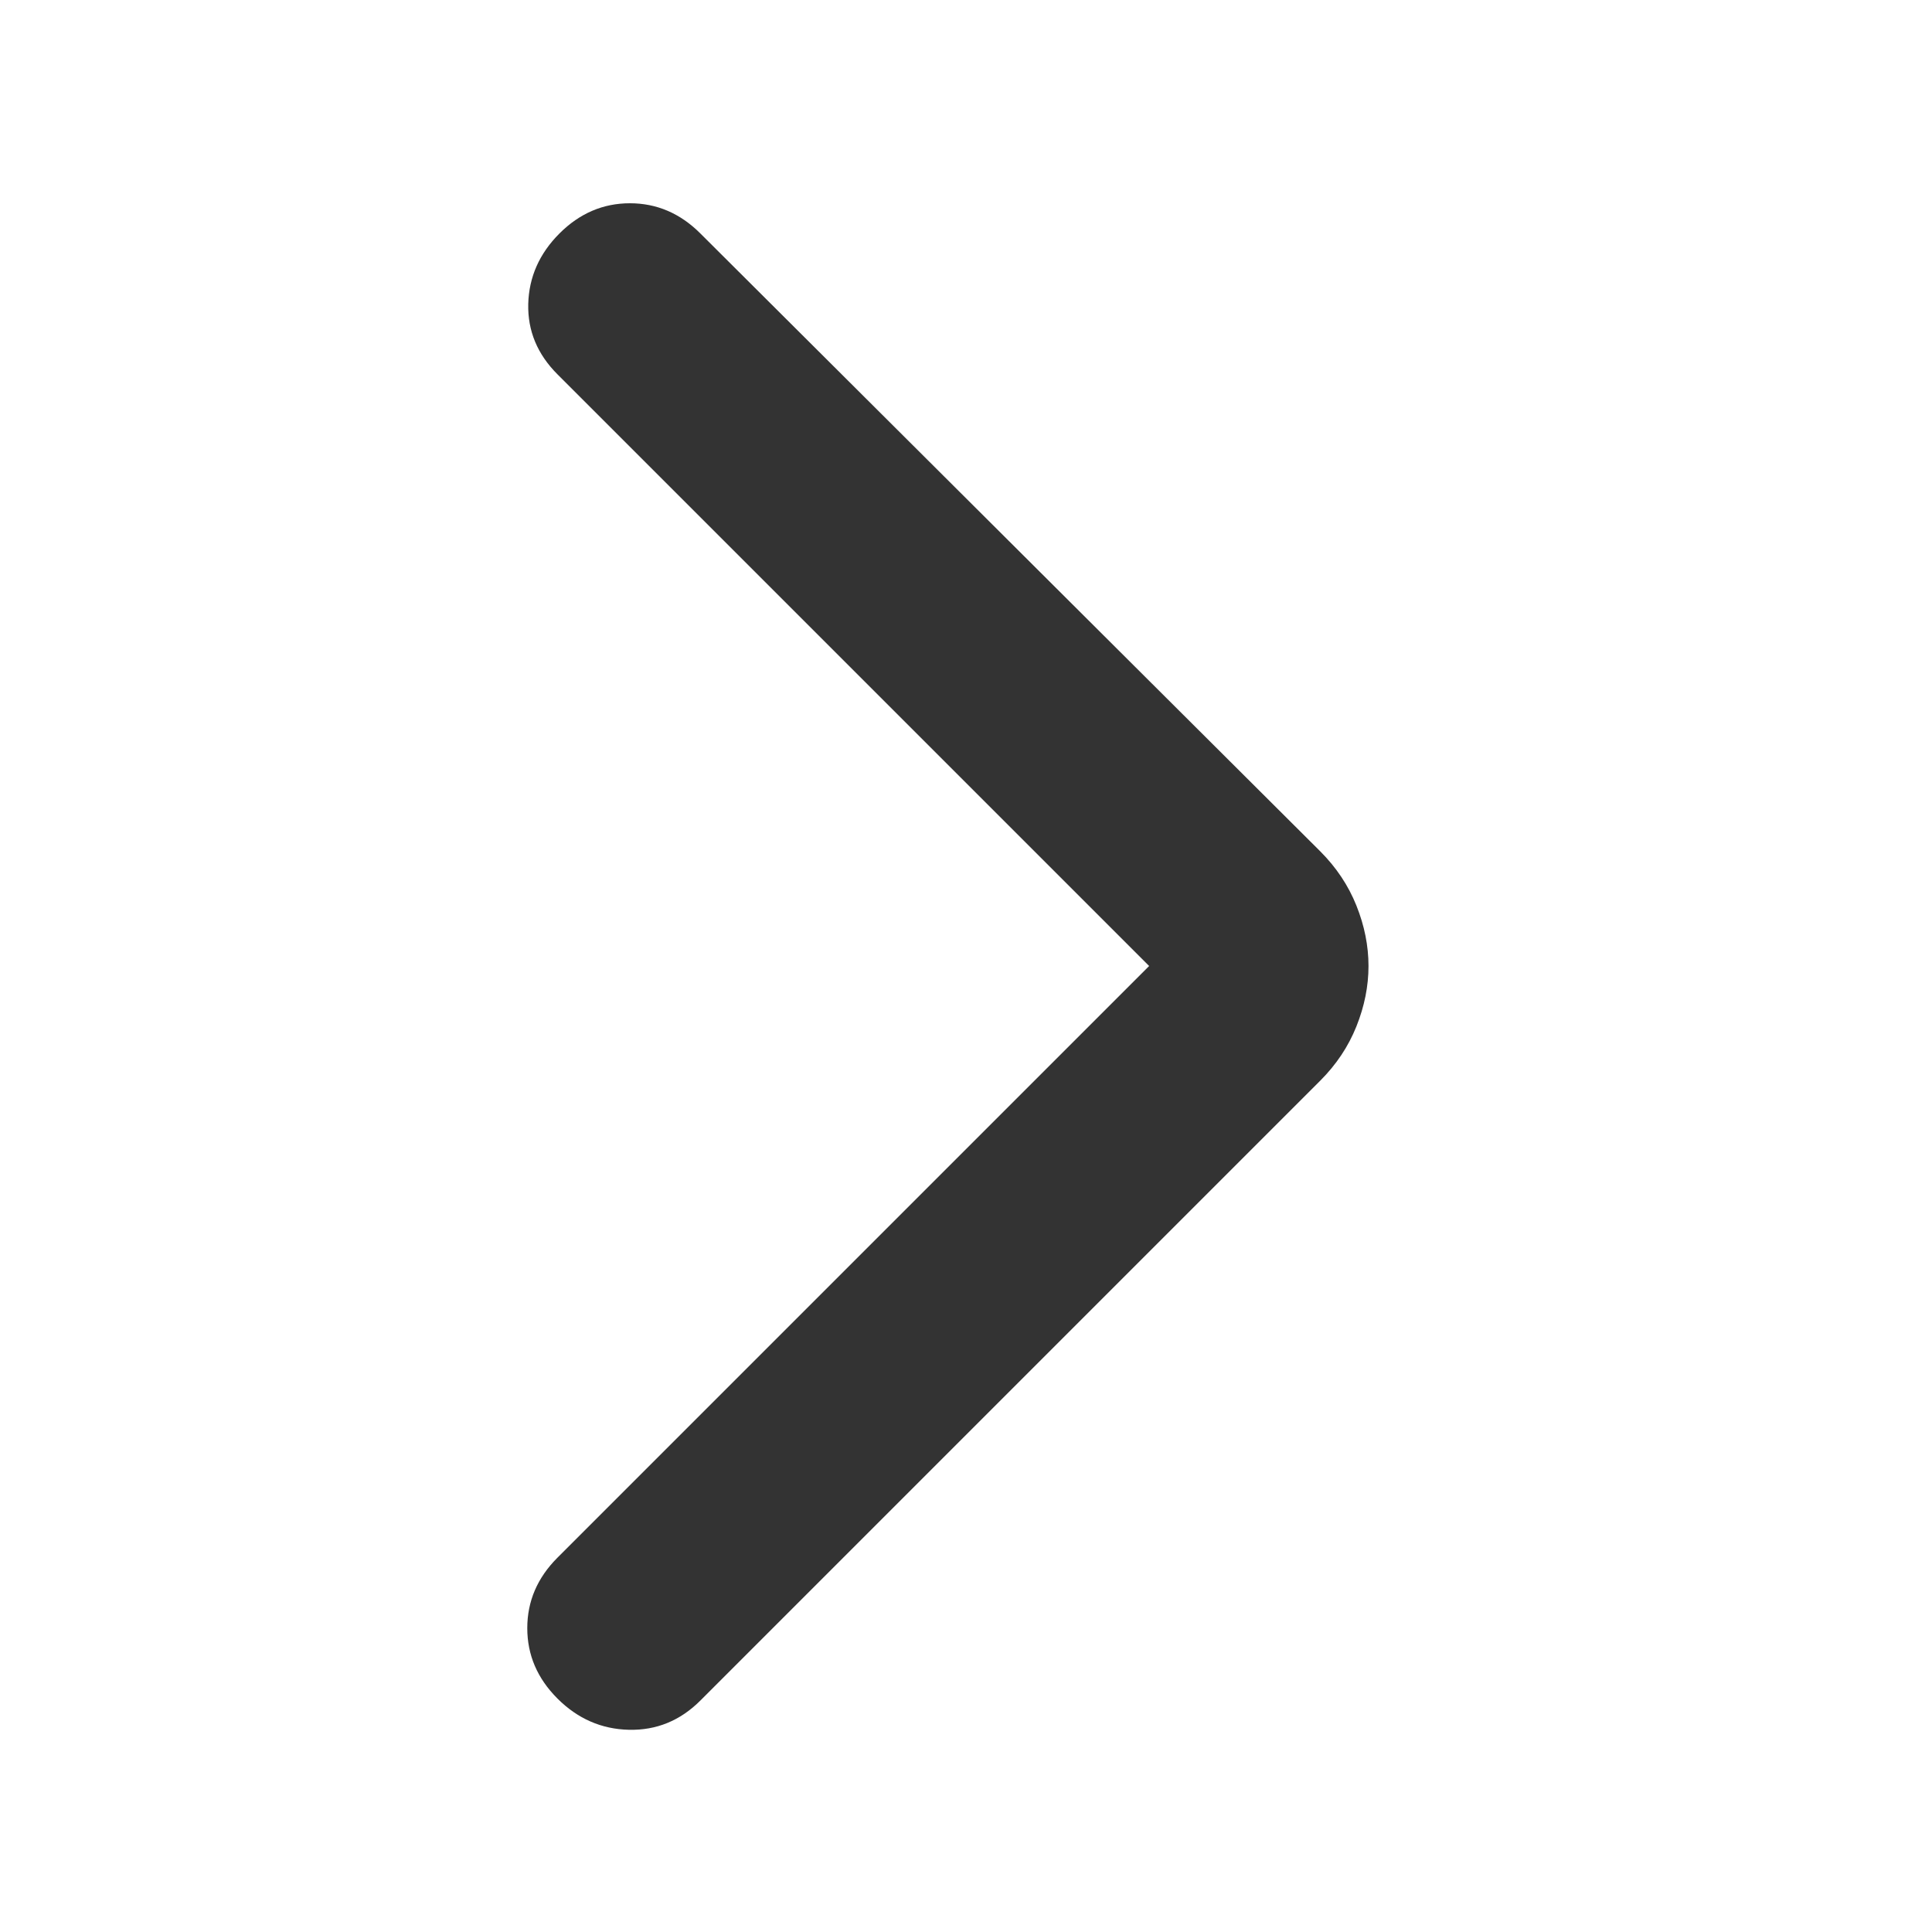
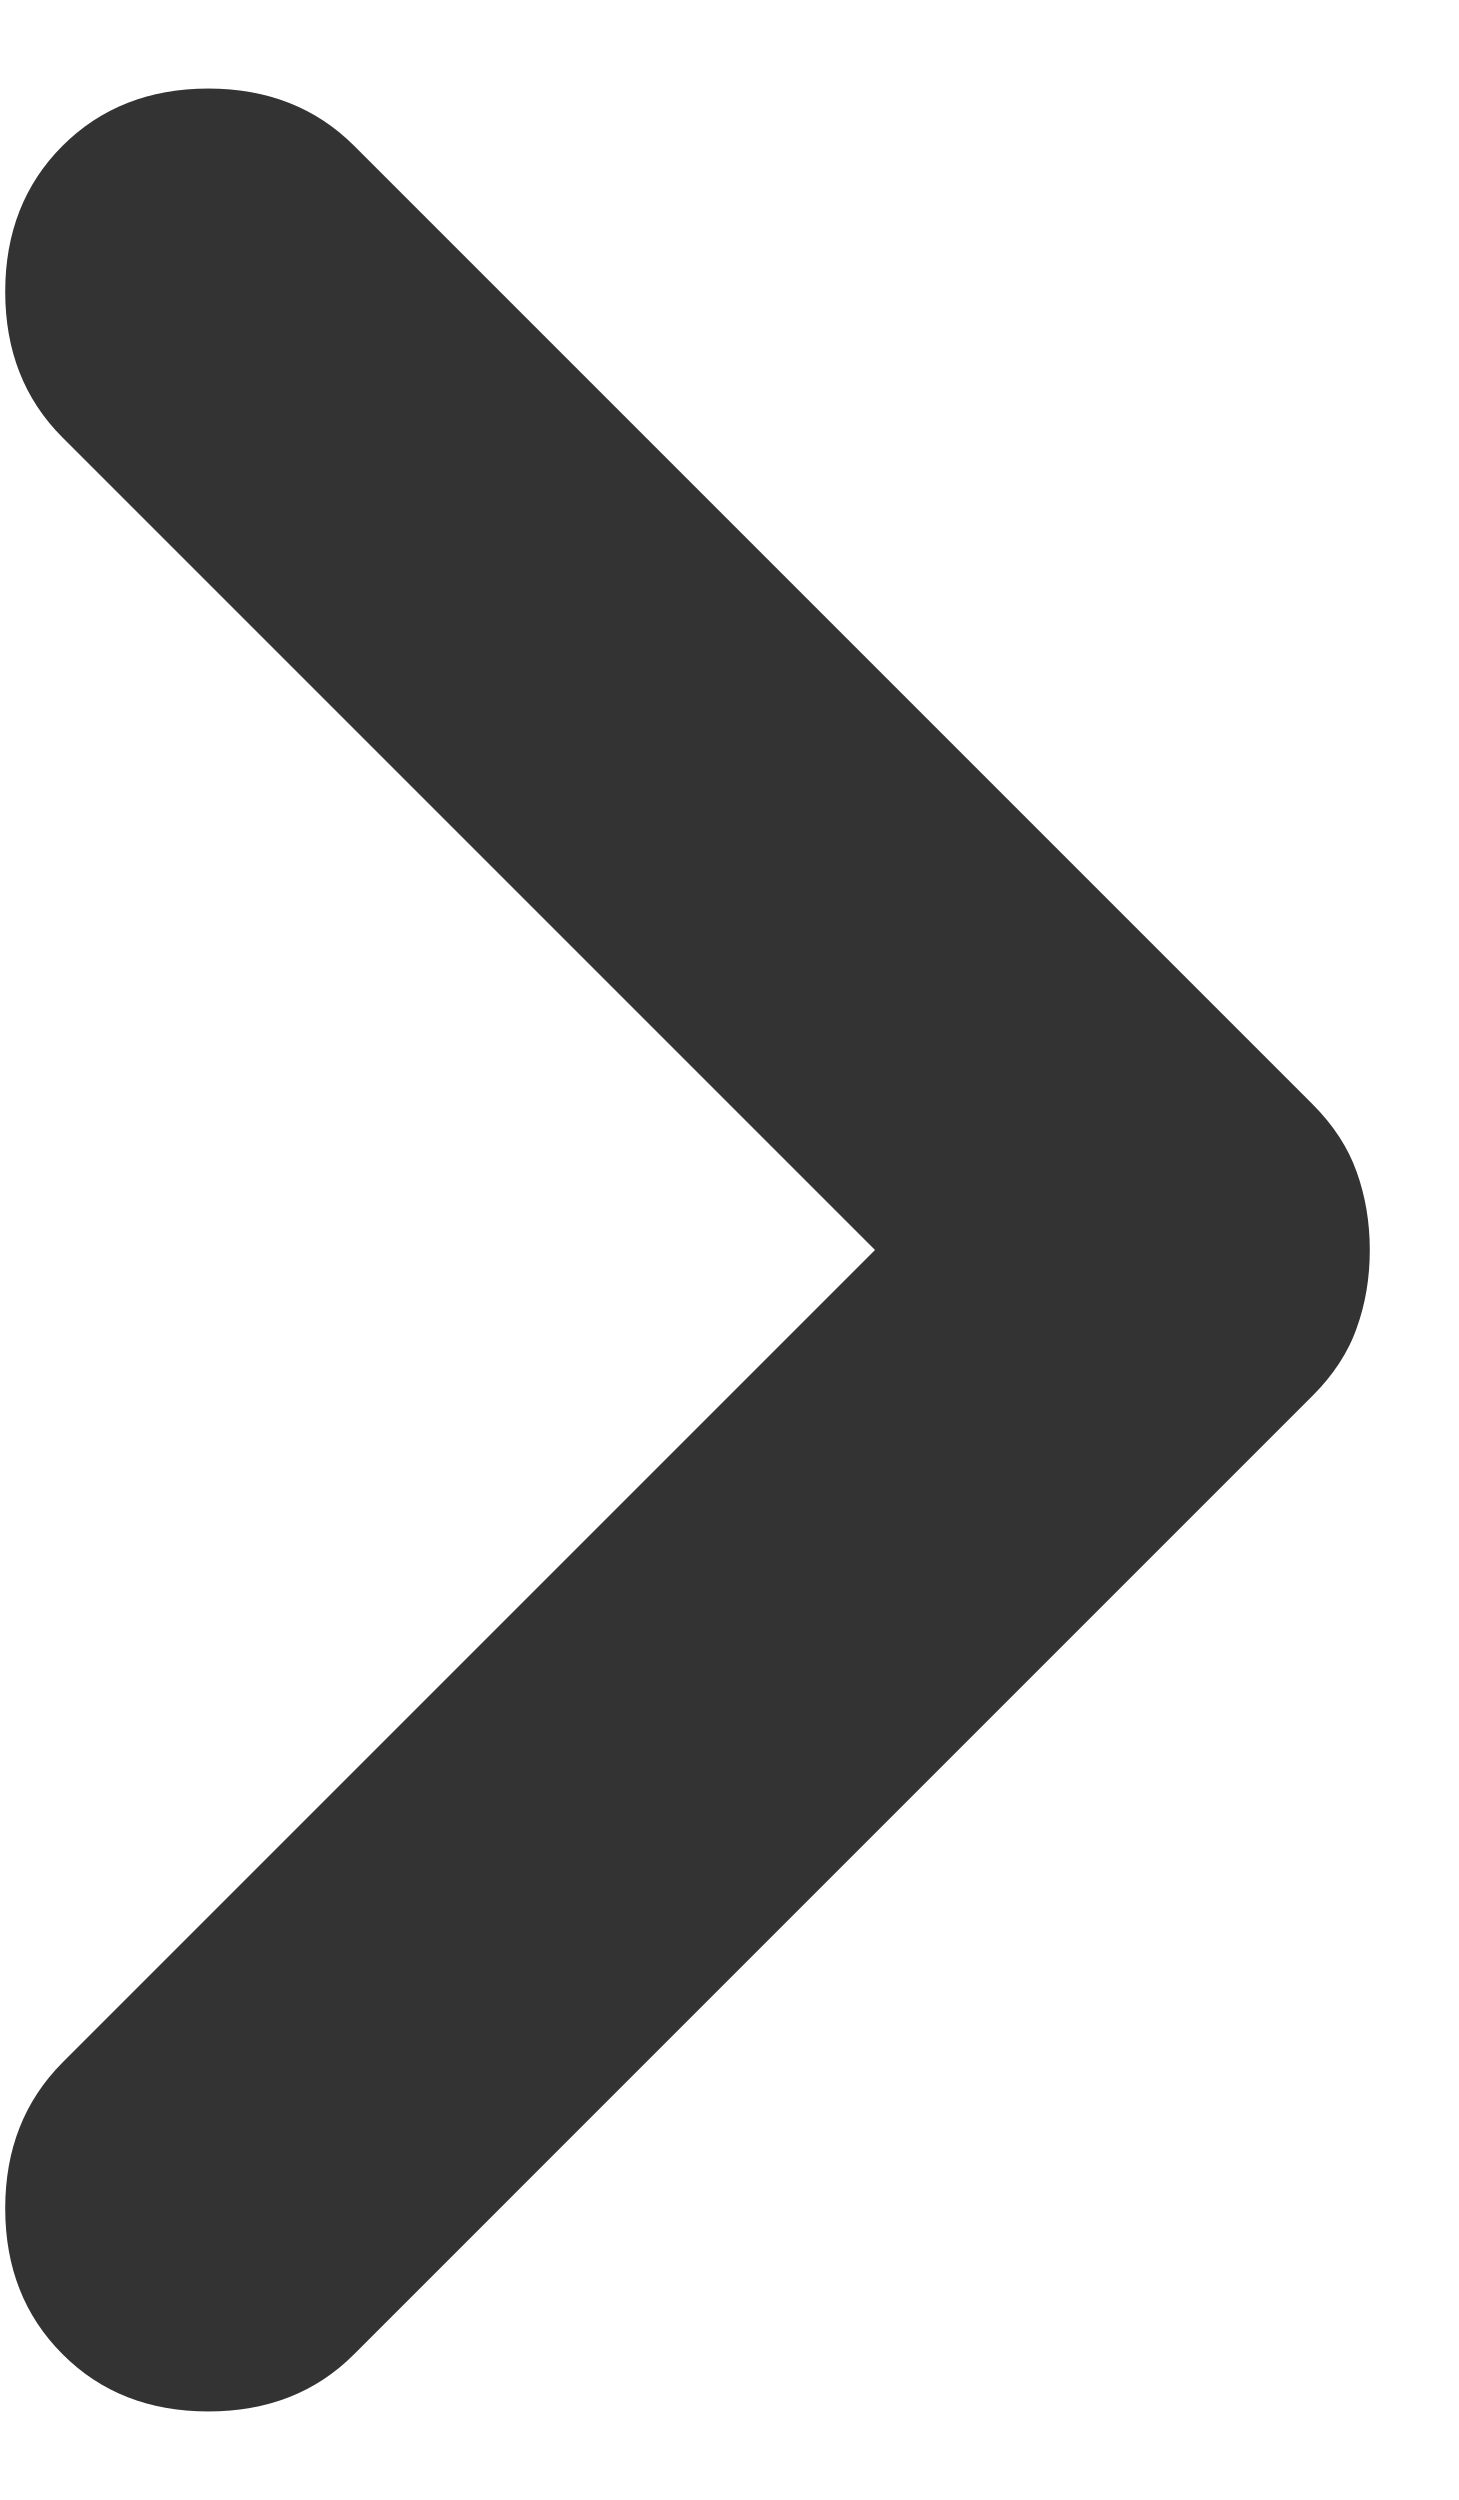
- <svg xmlns="http://www.w3.org/2000/svg" width="24" height="24" viewBox="0 0 24 24" fill="none">
-   <g transform="rotate(180 12 12)">
-     <path d="M9.725 12L17.075 19.35C17.325 19.6 17.446 19.891 17.438 20.225C17.429 20.558 17.3 20.85 17.05 21.1C16.8 21.35 16.508 21.475 16.175 21.475C15.842 21.475 15.55 21.35 15.3 21.1L7.6 13.425C7.4 13.225 7.25 13 7.15 12.75C7.05 12.5 7 12.25 7 12C7 11.75 7.05 11.5 7.15 11.25C7.25 11 7.4 10.775 7.6 10.575L15.3 2.875C15.55 2.625 15.846 2.504 16.188 2.512C16.529 2.52 16.825 2.65 17.075 2.9C17.325 3.15 17.45 3.441 17.45 3.775C17.45 4.108 17.325 4.4 17.075 4.65L9.725 12Z" fill="#333333" />
+ <svg xmlns="http://www.w3.org/2000/svg" width="7" height="12" viewBox="0 0 7 12" fill="none">
+   <g transform="rotate(180 3.5 6)">
+     <path d="M2.8 6L6.7 2.1C6.883 1.916 6.975 1.683 6.975 1.4C6.975 1.116 6.883 0.883 6.7 0.7C6.517 0.516 6.283 0.425 6 0.425C5.717 0.425 5.483 0.516 5.3 0.7L0.7 5.3C0.6 5.4 0.529 5.508 0.488 5.625C0.446 5.741 0.425 5.866 0.425 6C0.425 6.133 0.446 6.258 0.488 6.375C0.529 6.491 0.6 6.6 0.7 6.7L5.3 11.3C5.483 11.483 5.717 11.575 6 11.575C6.283 11.575 6.517 11.483 6.7 11.3C6.883 11.117 6.975 10.883 6.975 10.6C6.975 10.316 6.883 10.083 6.7 9.9L2.8 6Z" fill="#333333" />
  </g>
</svg>
